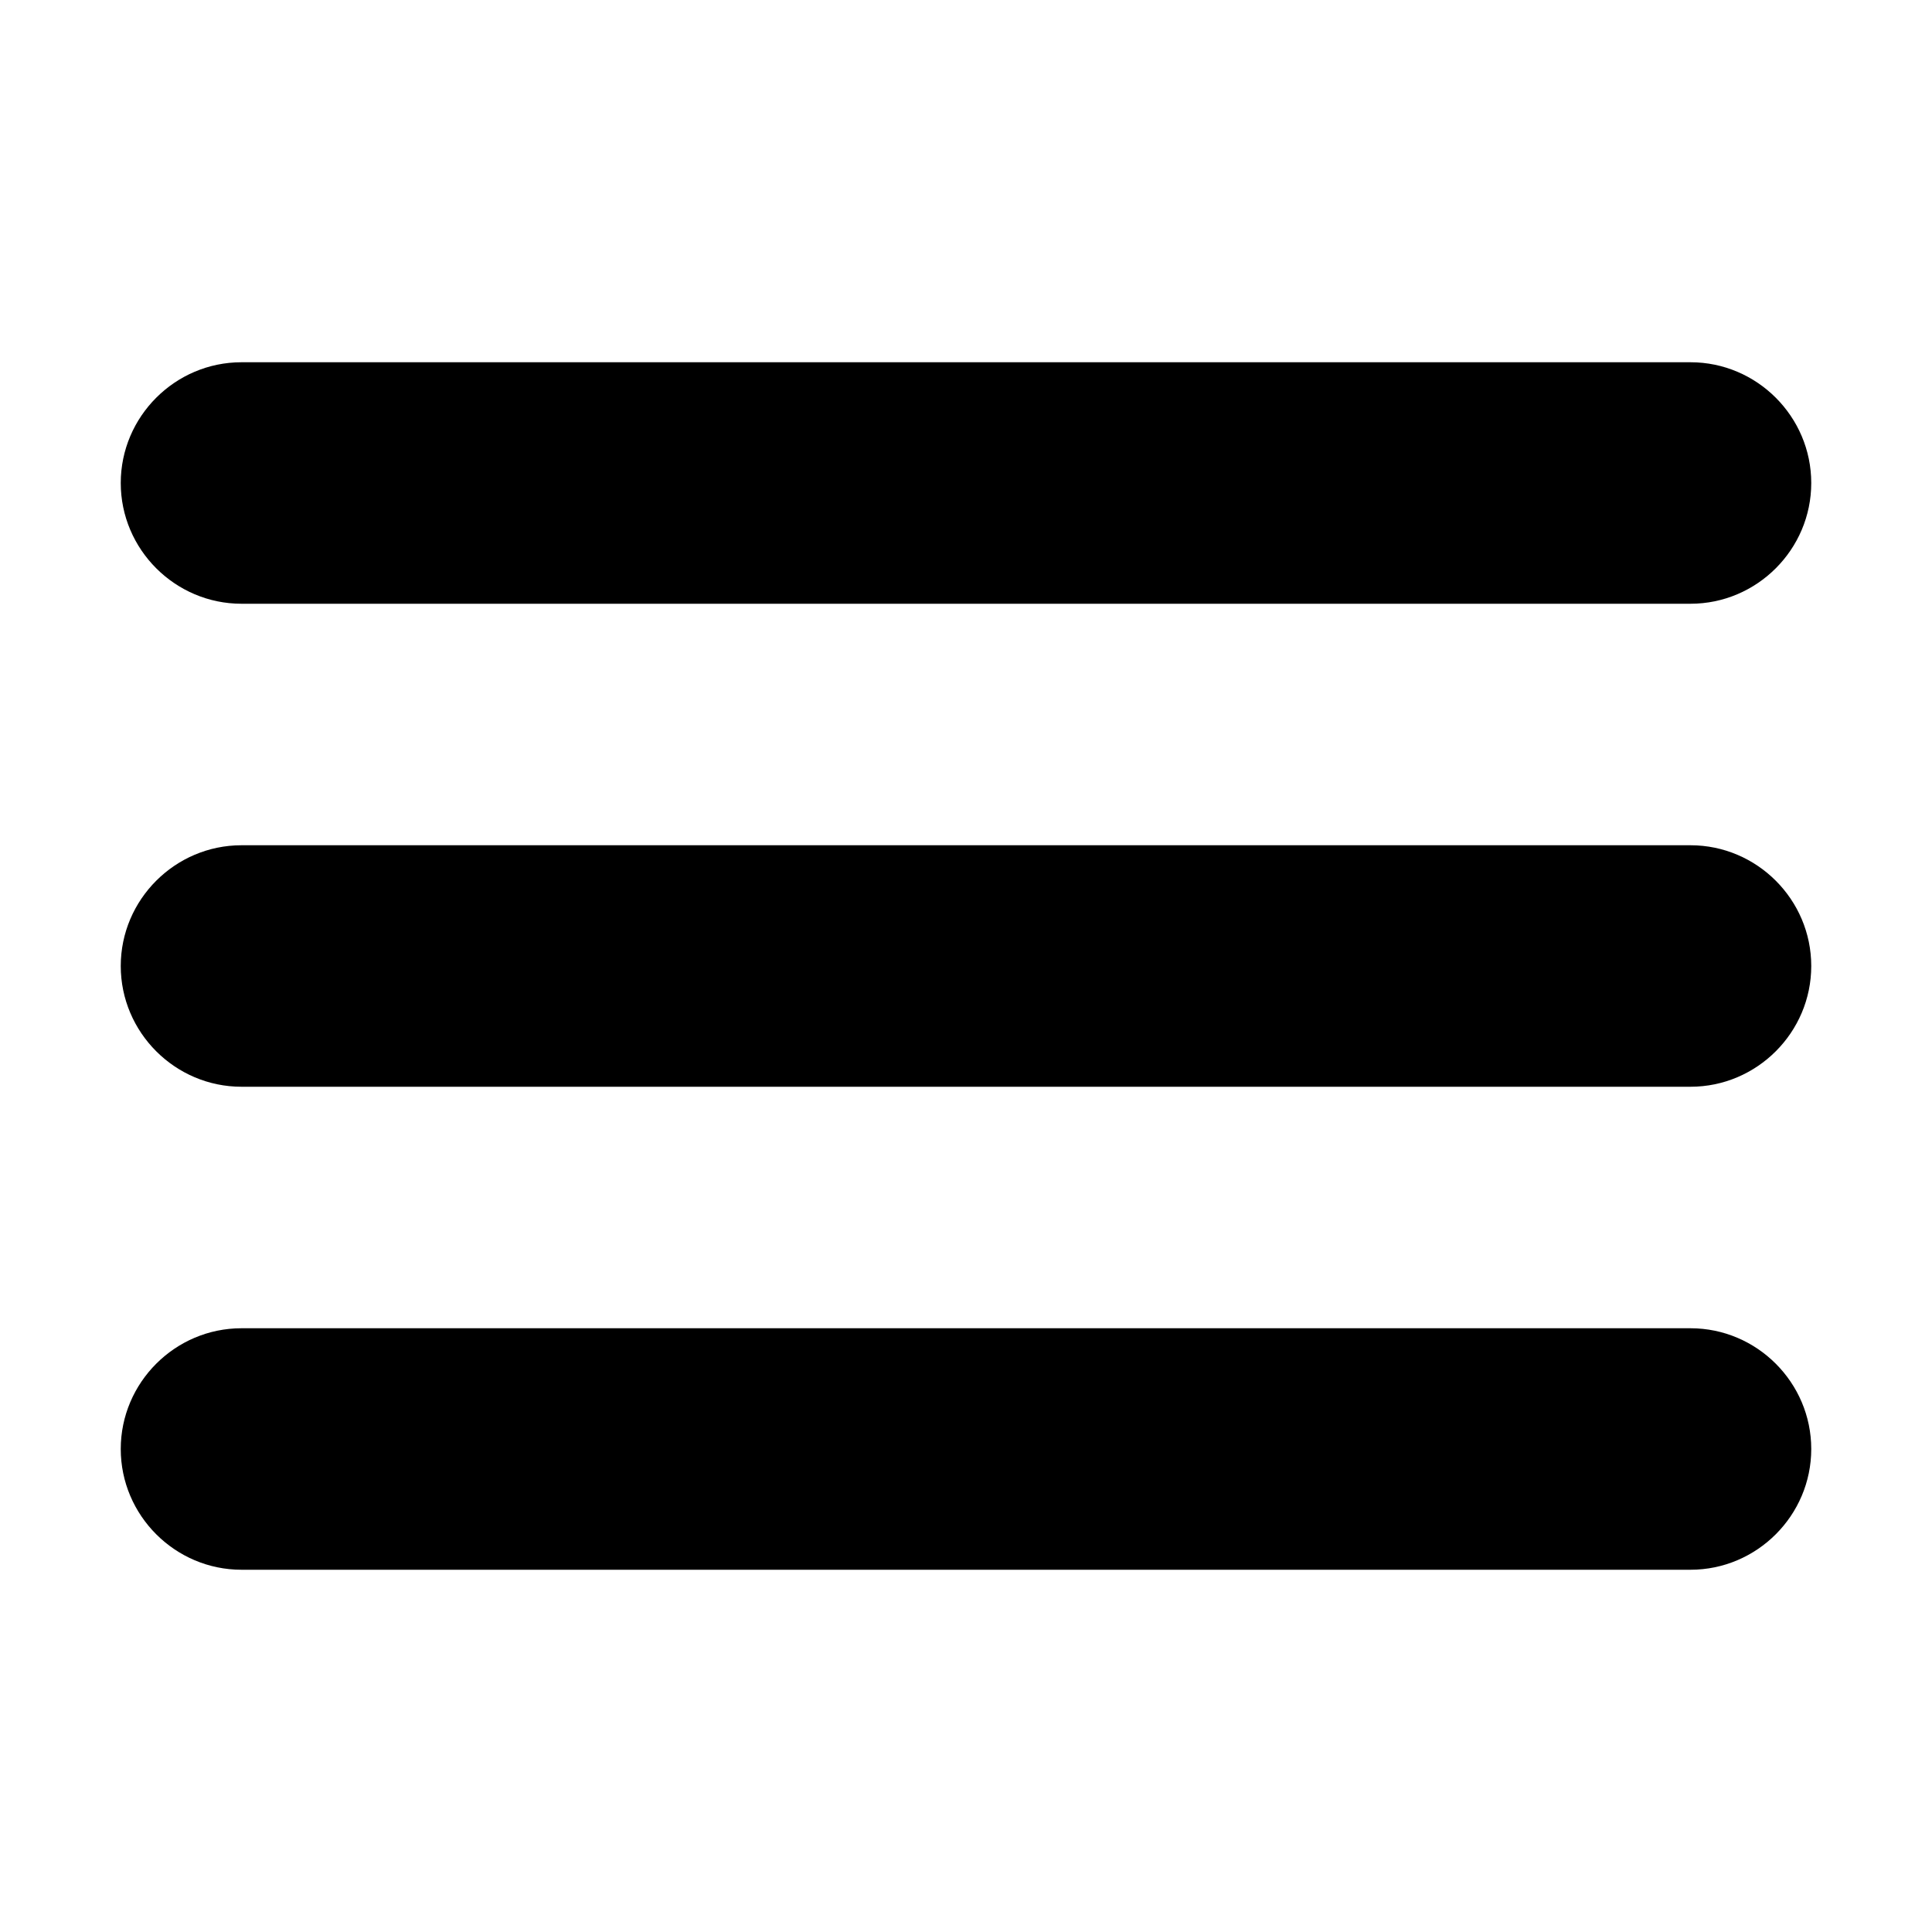
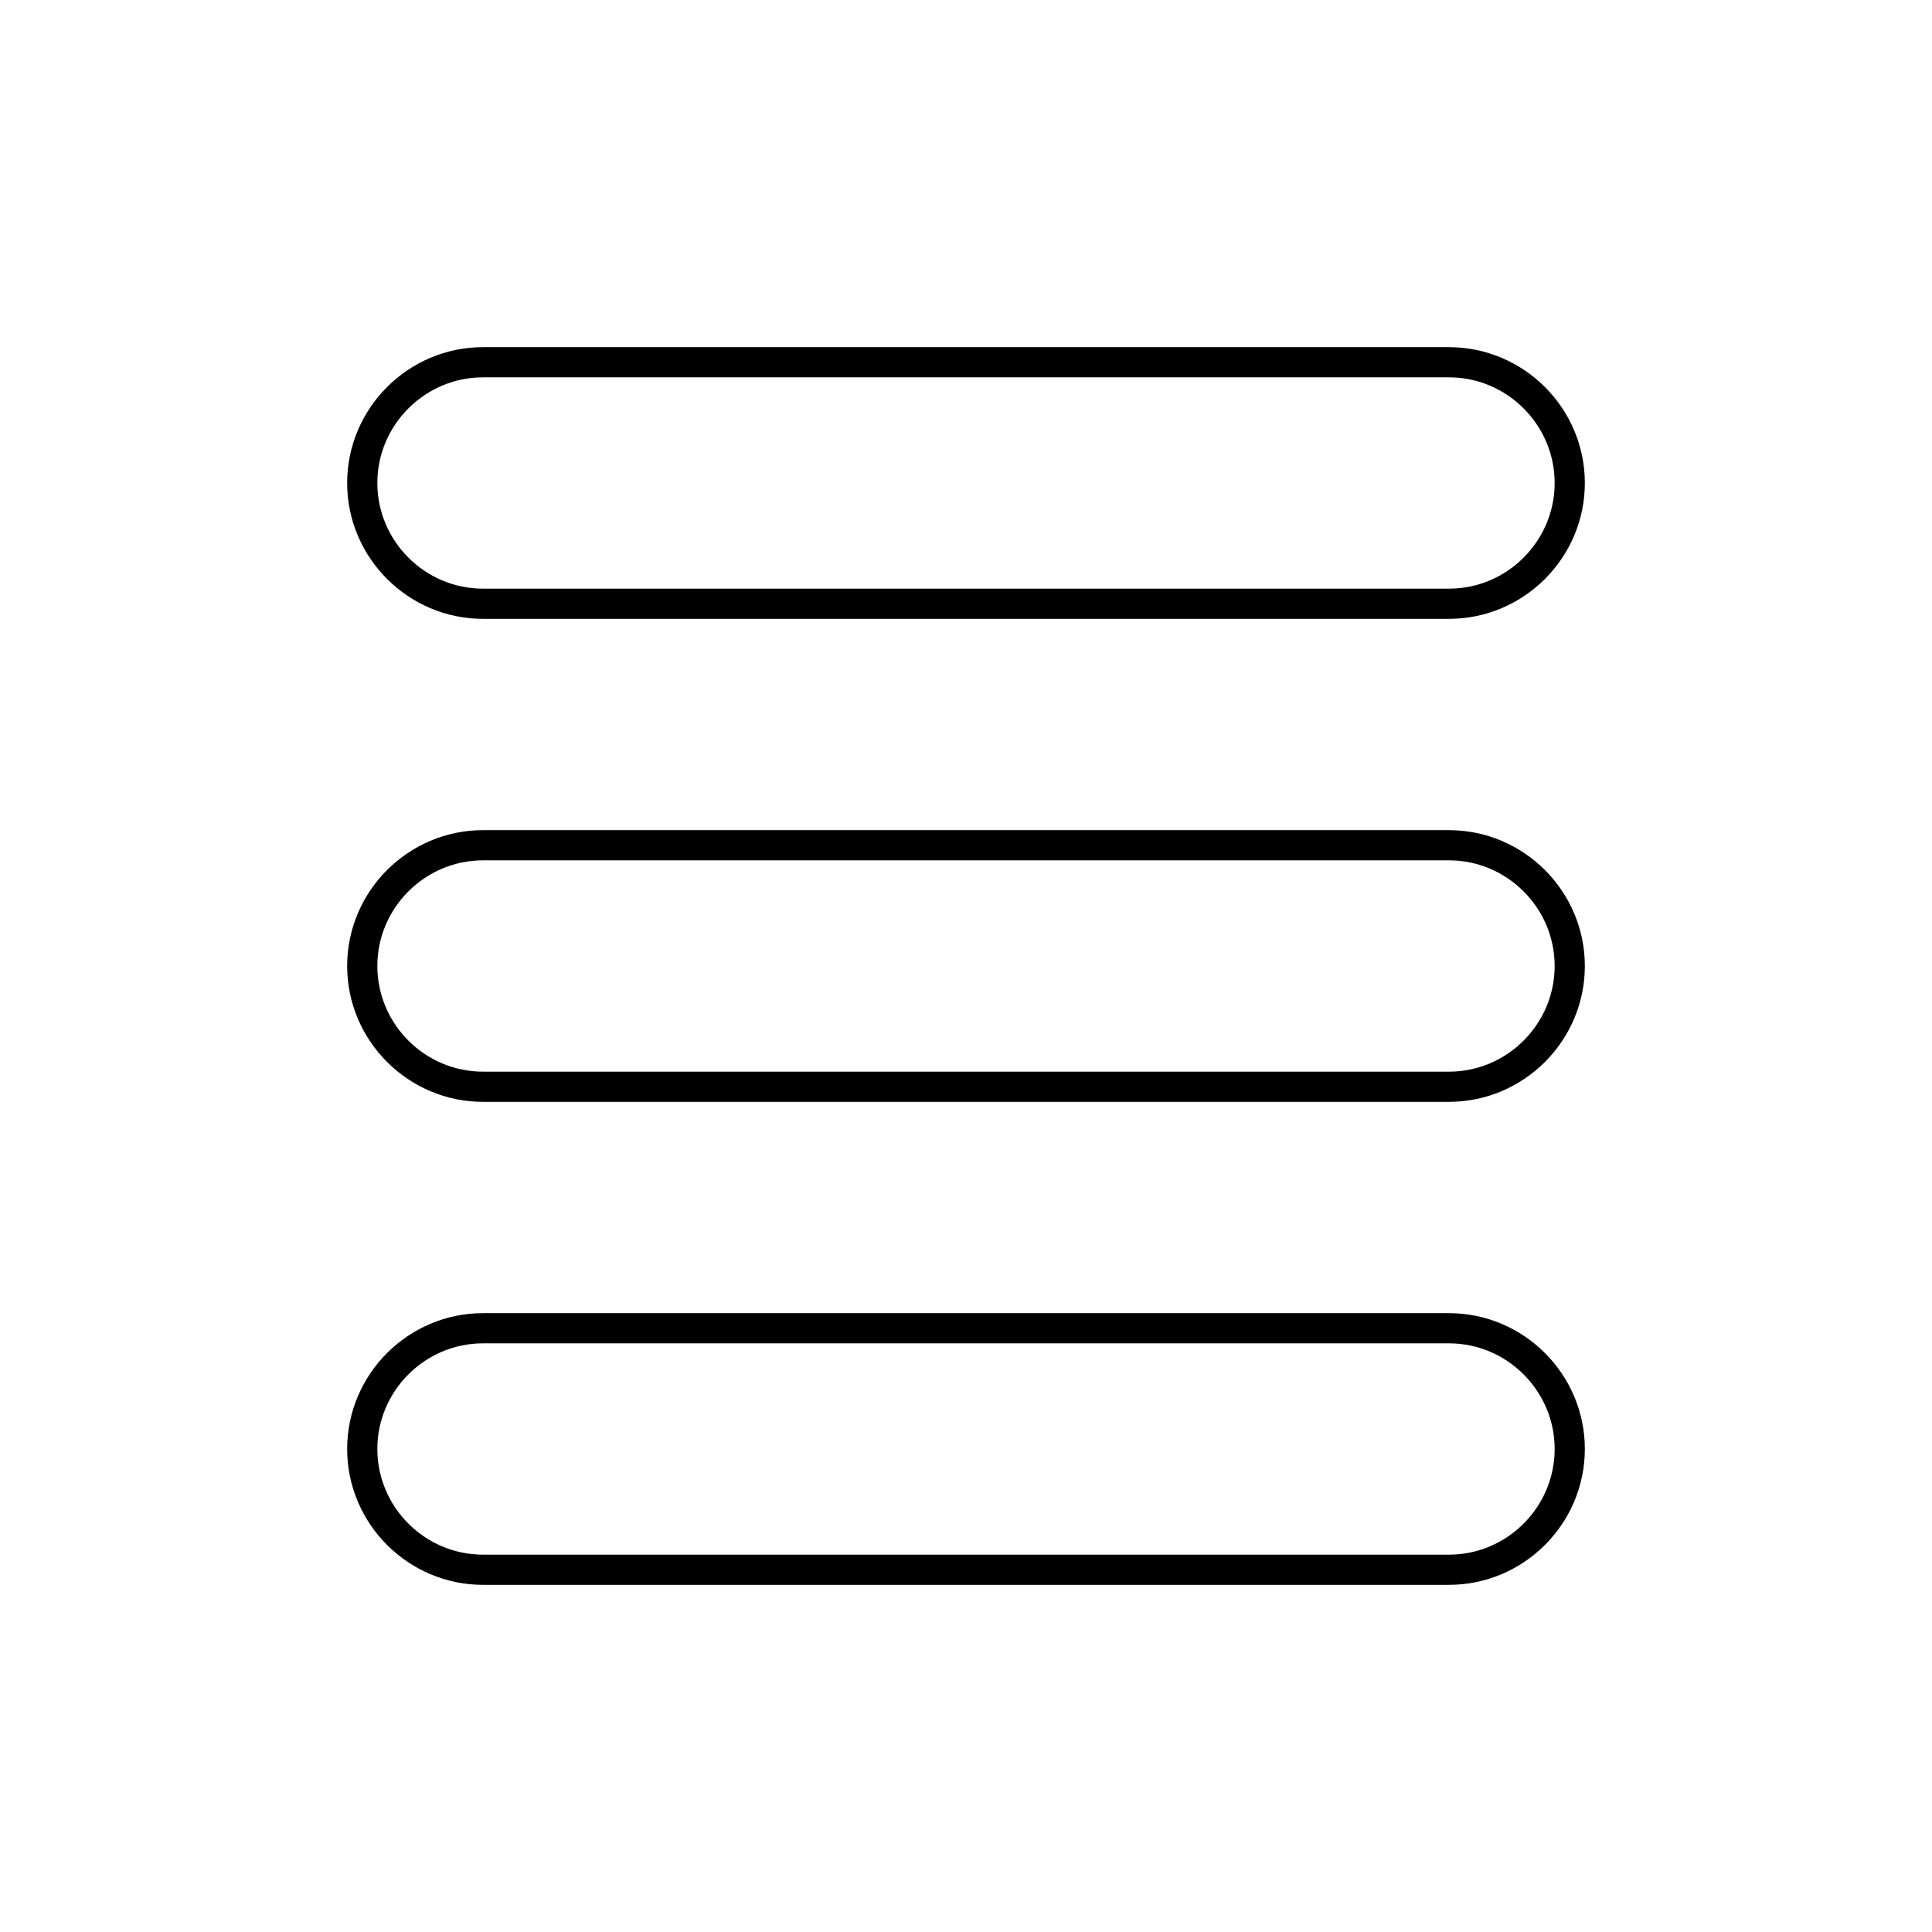
- <svg xmlns="http://www.w3.org/2000/svg" version="1.1" id="Layer_1" x="0px" y="0px" viewBox="0 0 32 32" style="enable-background:new 0 0 32 32;" xml:space="preserve">
-   <path d="M4,10h24c1.1,0,2-0.9,2-2s-0.9-2-2-2H4C2.9,6,2,6.9,2,8S2.9,10,4,10z M28,14H4c-1.1,0-2,0.9-2,2s0.9,2,2,2h24  c1.1,0,2-0.9,2-2S29.1,14,28,14z M28,22H4c-1.1,0-2,0.9-2,2s0.9,2,2,2h24c1.1,0,2-0.9,2-2S29.1,22,28,22z" />
+ <svg xmlns="http://www.w3.org/2000/svg" width="32" height="32" viewBox="0 0 32 32" fill="none" stroke="currentColor" stroke-width="0.5" stroke-linecap="round" stroke-linejoin="round">
+   <path class="st0" d="M24,10H8c-1.1,0-2-0.9-2-2v0c0-1.1,0.9-2,2-2h16c1.1,0,2,0.9,2,2v0C26,9.1,25.1,10,24,10z" />
+   <path class="st0" d="M24,18H8c-1.1,0-2-0.9-2-2v0c0-1.1,0.9-2,2-2h16c1.1,0,2,0.9,2,2v0C26,17.1,25.1,18,24,18z" />
+   <path class="st0" d="M24,26H8c-1.1,0-2-0.9-2-2v0c0-1.1,0.9-2,2-2h16c1.1,0,2,0.9,2,2v0C26,25.1,25.1,26,24,26z" />
</svg>
